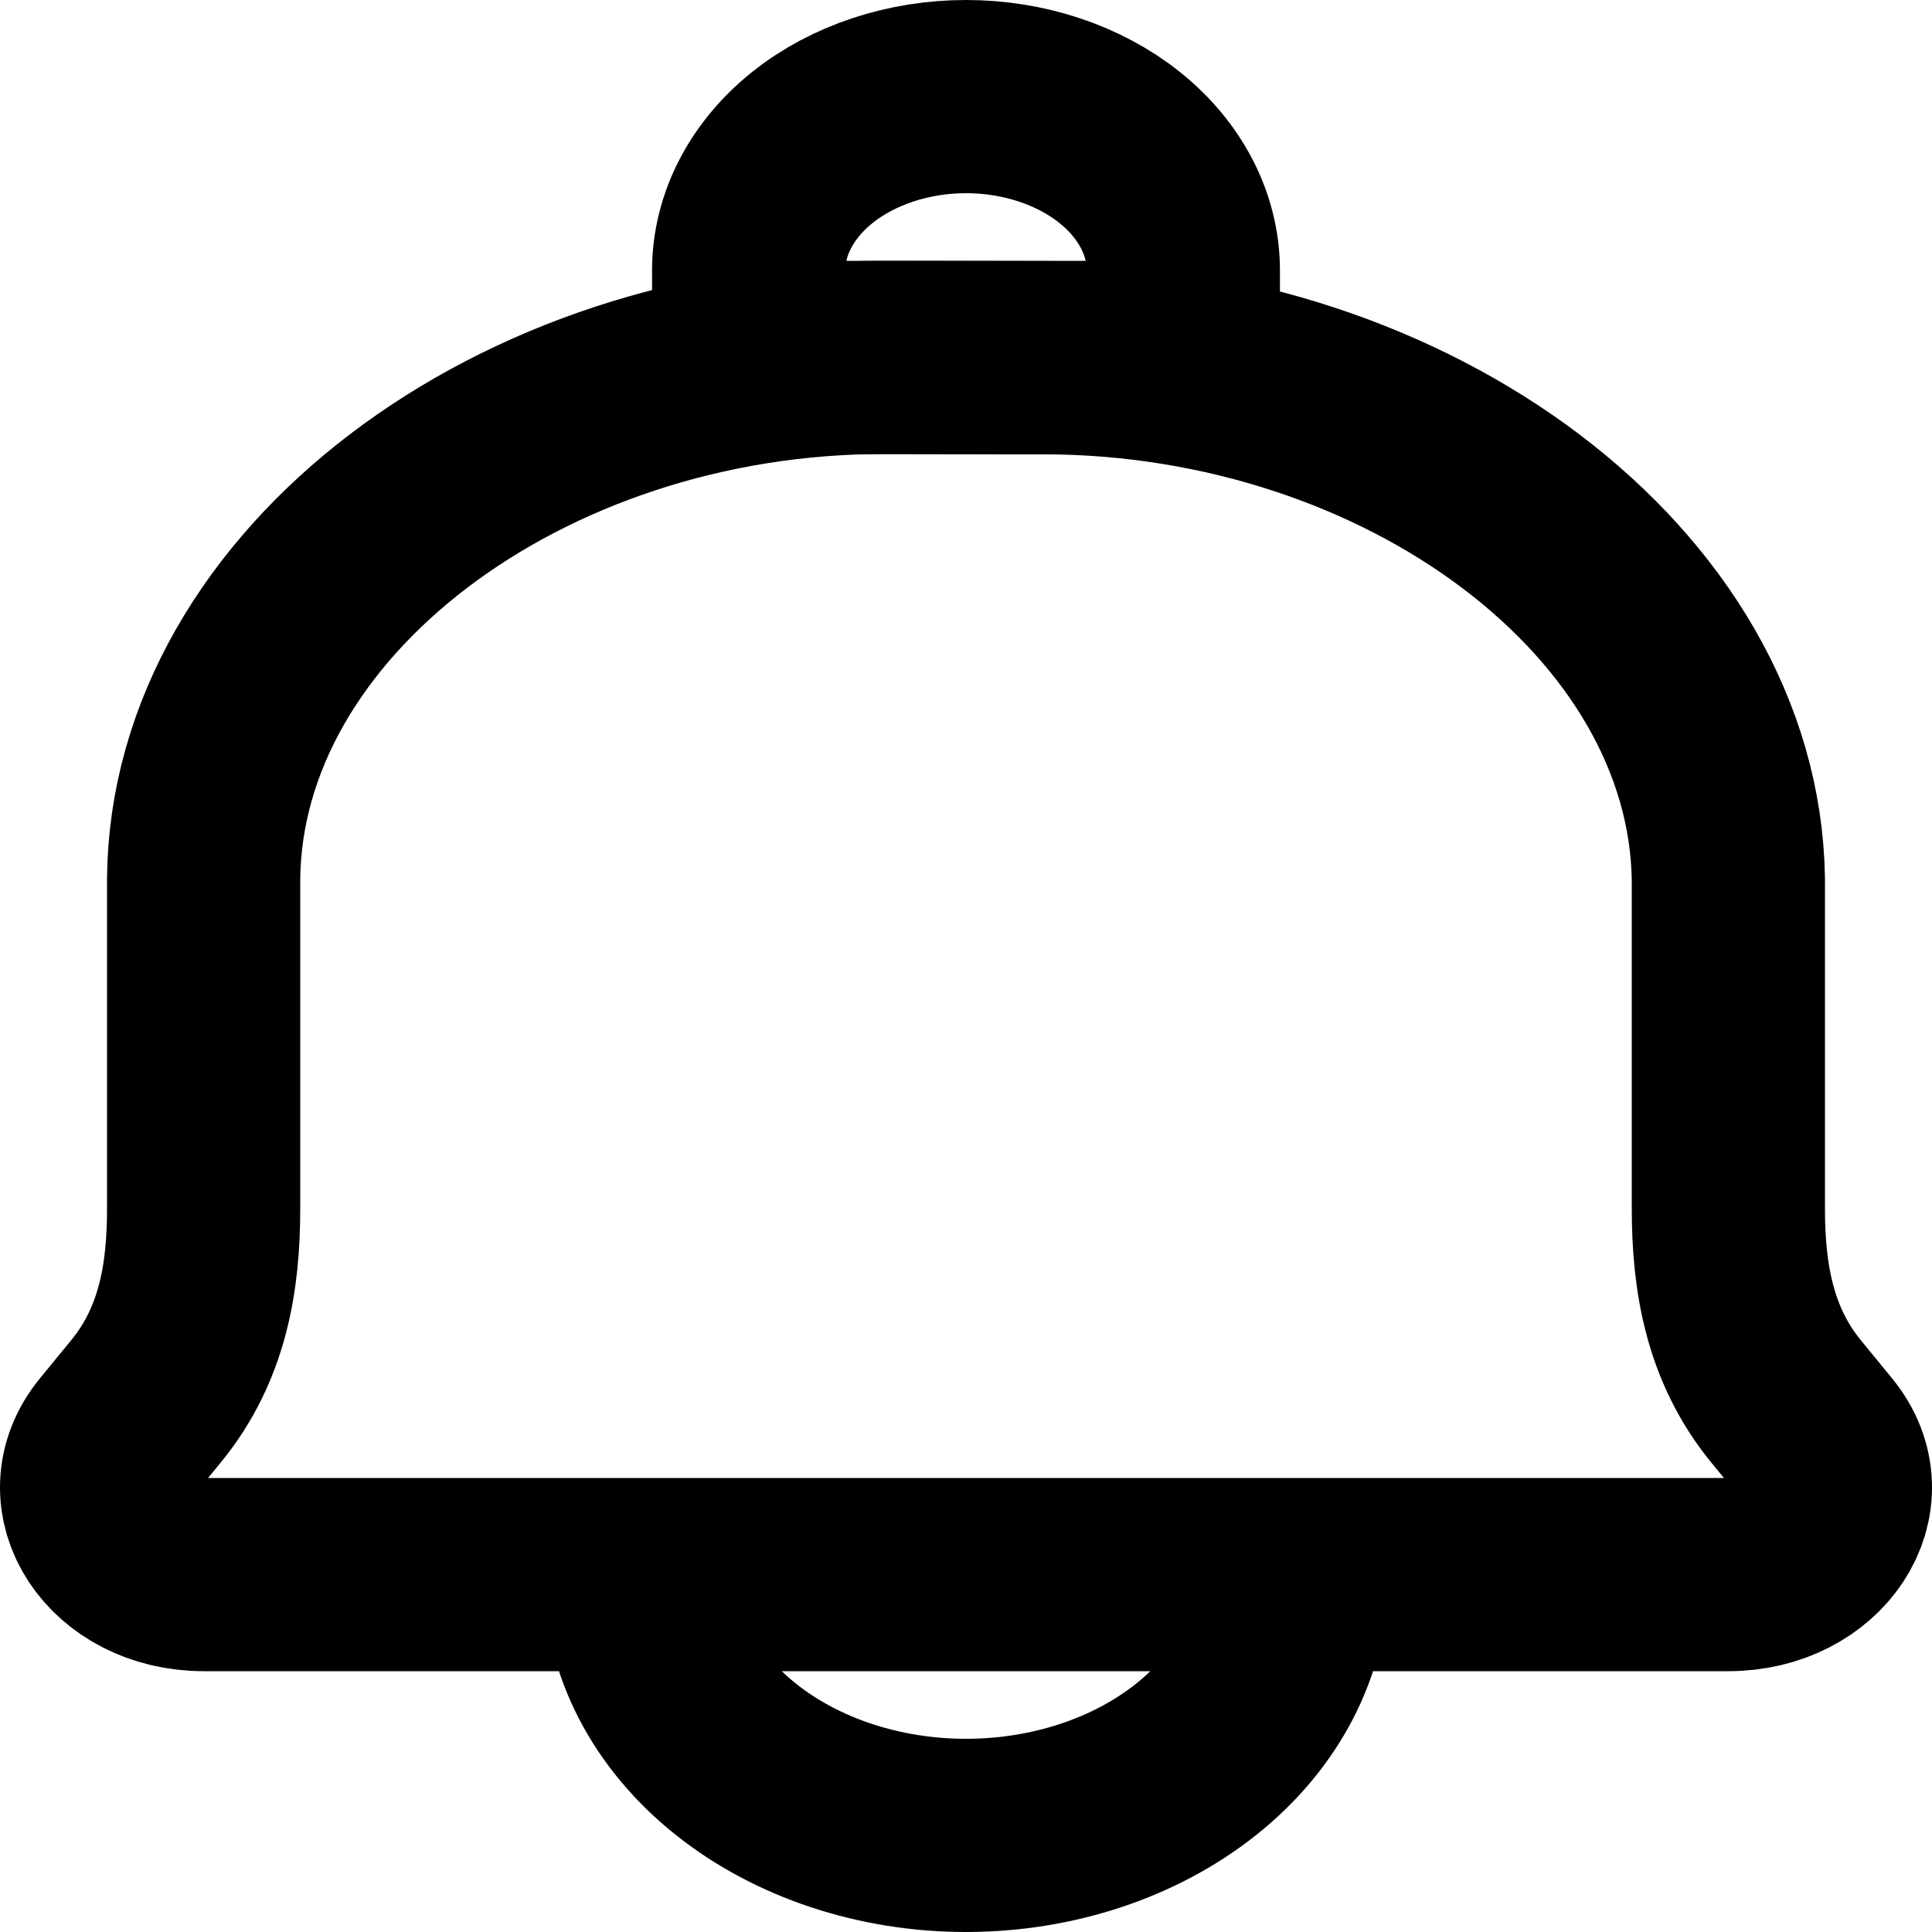
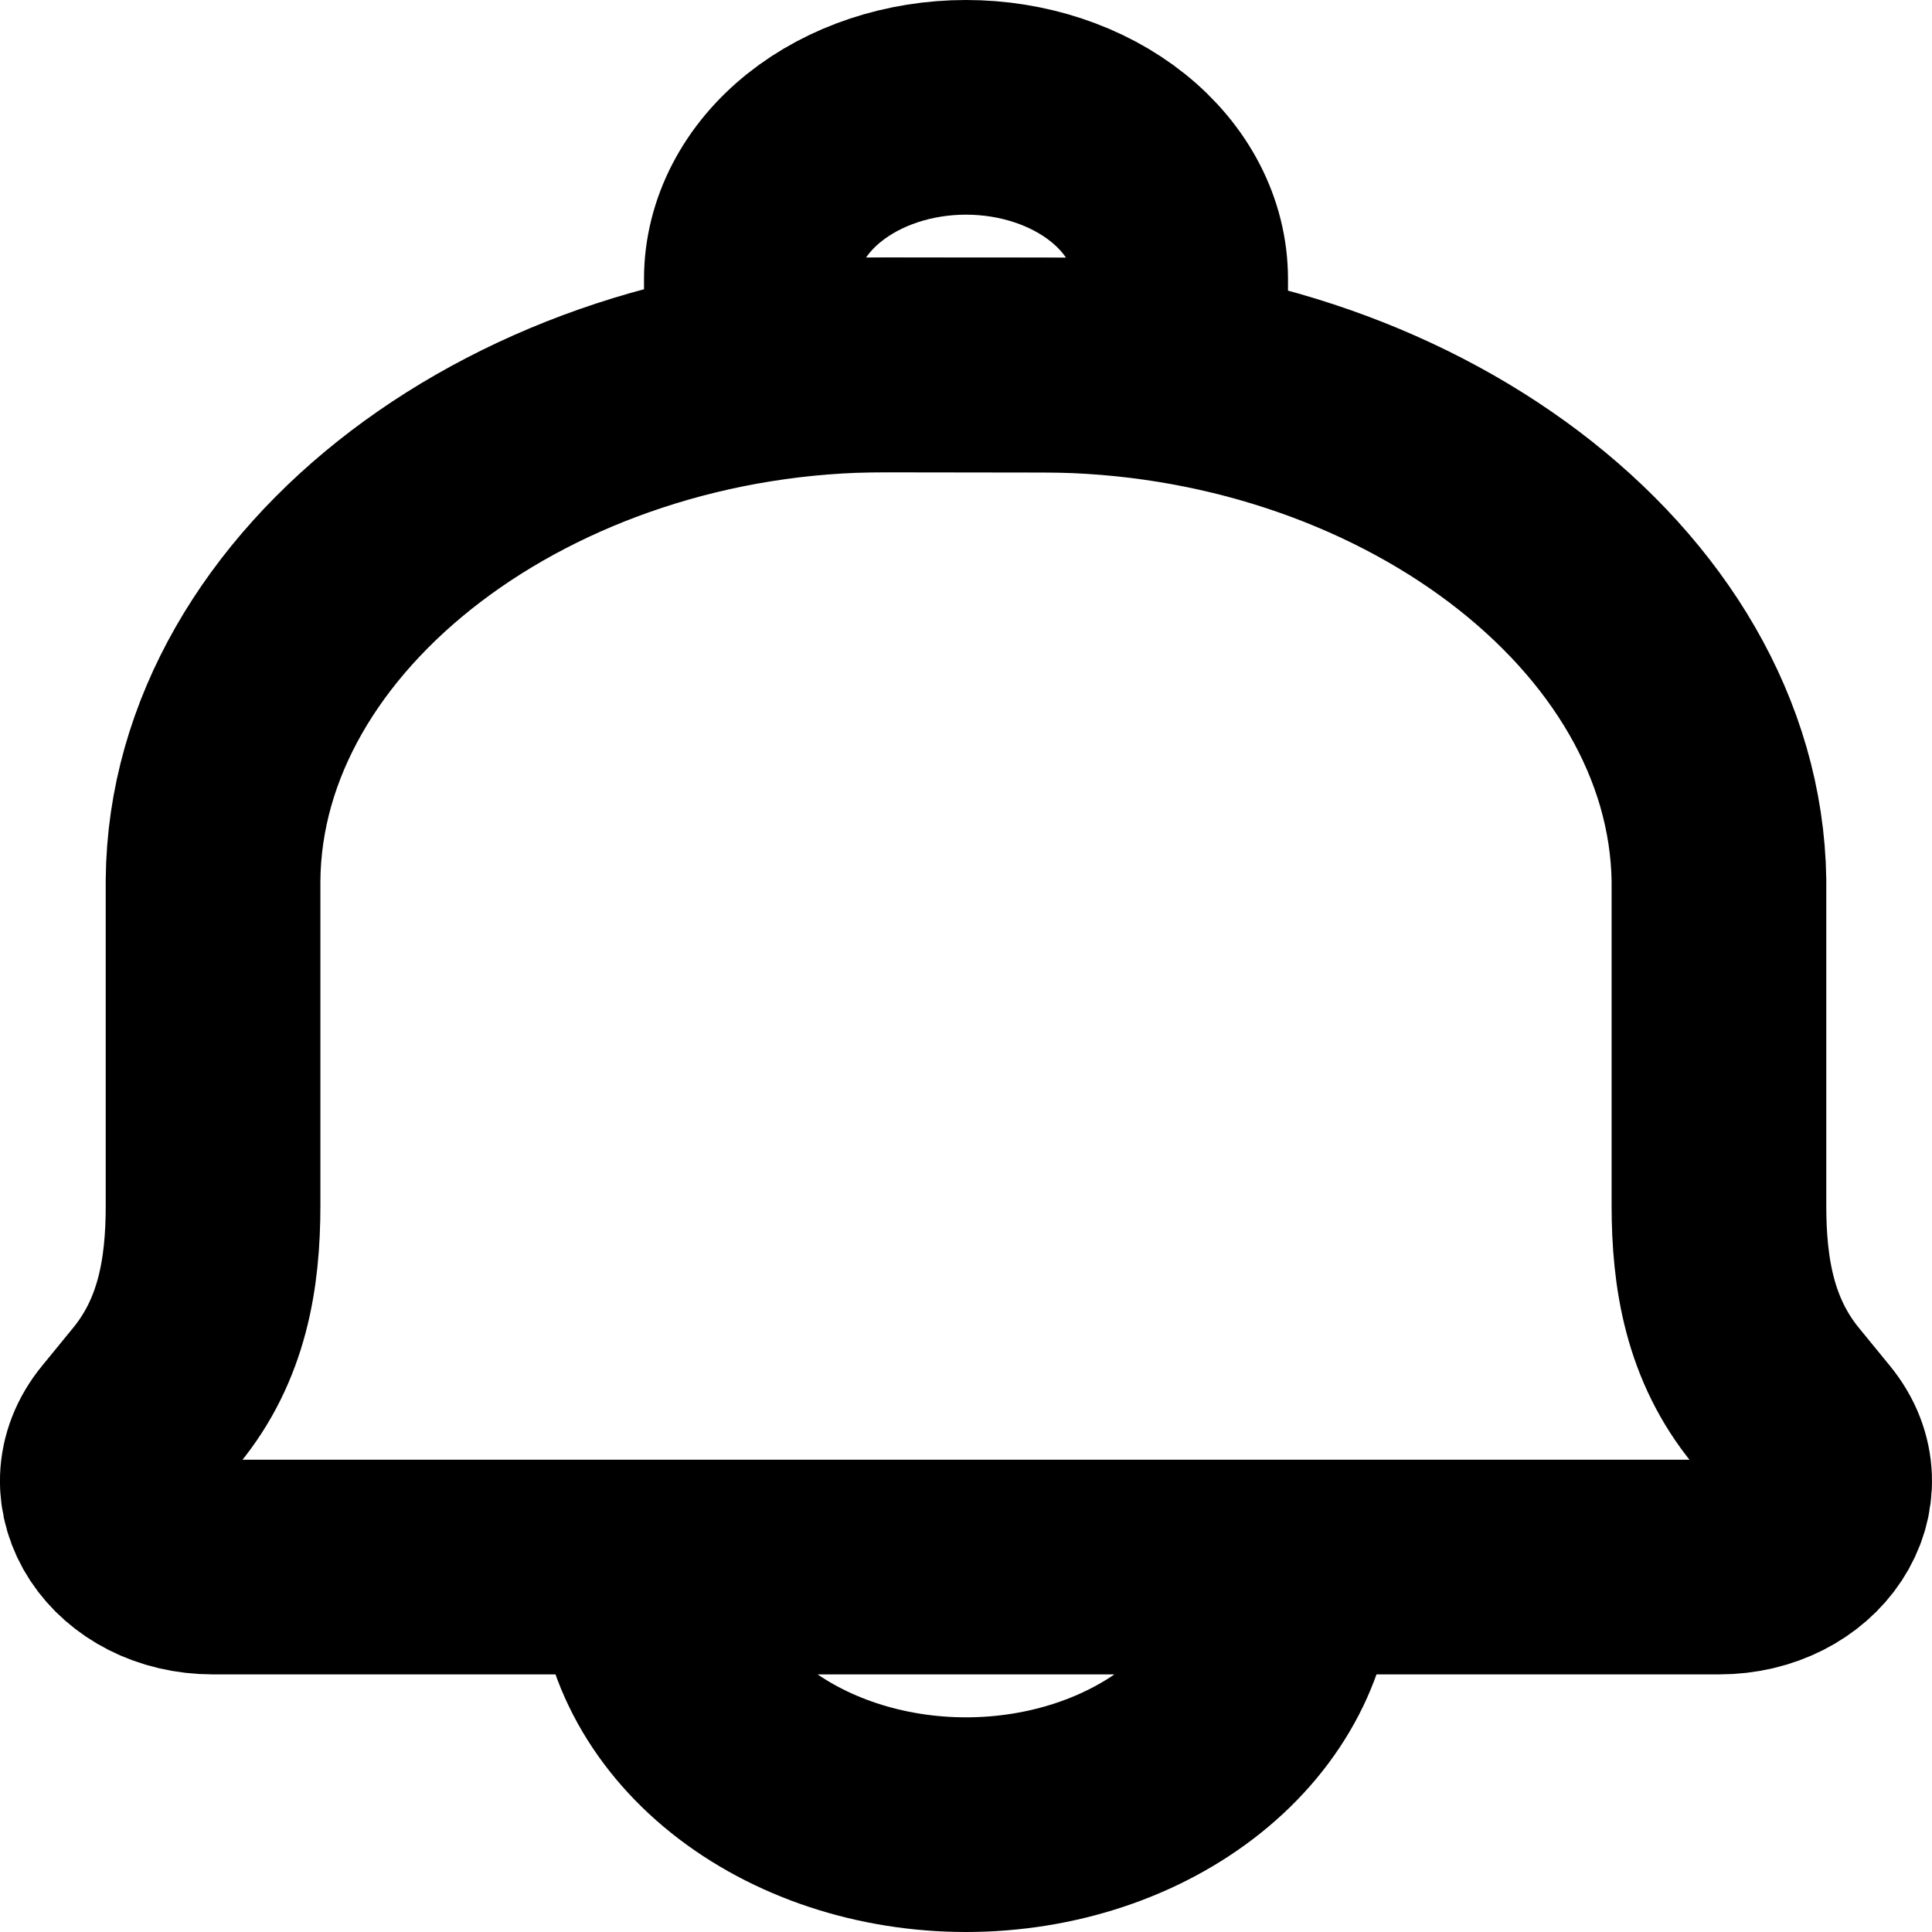
- <svg xmlns="http://www.w3.org/2000/svg" width="20" height="20" viewBox="0 0 20 20" fill="none">
-   <path d="M13.375 16.3C13.375 17.016 13.02 17.703 12.387 18.209C11.754 18.715 10.895 19 10 19C9.105 19 8.247 18.715 7.614 18.209C6.981 17.703 6.625 17.016 6.625 16.3M10.811 3.703L9.162 3.7C5.4 3.693 2.134 6.138 2.108 9.1V12.511C2.108 13.222 1.996 13.916 1.511 14.507L1.188 14.901C0.697 15.499 1.225 16.3 2.108 16.3H17.892C18.775 16.3 19.303 15.499 18.812 14.901L18.489 14.507C18.006 13.916 17.892 13.221 17.892 12.51V9.101C17.847 6.138 14.573 3.71 10.811 3.703Z" stroke="currentColor" stroke-width="2" stroke-linecap="round" stroke-linejoin="round" />
-   <path d="M10 1C10.597 1 11.169 1.19 11.591 1.527C12.013 1.865 12.25 2.323 12.25 2.8V3.7H7.75V2.8C7.75 2.323 7.988 1.865 8.409 1.527C8.831 1.19 9.404 1 10 1Z" stroke="currentColor" stroke-width="2" stroke-linecap="round" stroke-linejoin="round" />
+ <svg xmlns="http://www.w3.org/2000/svg" width="18" height="18" viewBox="0 0 18 18" fill="none">
+   <path d="M12 14.6C12 15.236 11.684 15.847 11.121 16.297C10.559 16.747 9.796 17 9 17C8.205 17 7.442 16.747 6.879 16.297C6.316 15.847 6 15.236 6 14.6M9.721 3.402L8.255 3.4C4.911 3.394 2.008 5.567 1.985 8.2V11.232C1.985 11.864 1.885 12.481 1.454 13.006L1.167 13.357C0.73 13.888 1.2 14.6 1.985 14.6H16.015C16.8 14.6 17.269 13.888 16.833 13.357L16.546 13.006C16.116 12.481 16.015 11.863 16.015 11.231V8.201C15.975 5.567 13.065 3.409 9.721 3.402Z" stroke="currentColor" stroke-width="2" stroke-linecap="round" stroke-linejoin="round" />
+   <path d="M9 1C9.53 1 10.039 1.169 10.414 1.469C10.789 1.769 11 2.176 11 2.6V3.4H7V2.6C7 2.176 7.211 1.769 7.586 1.469C7.961 1.169 8.47 1 9 1Z" stroke="currentColor" stroke-width="2" stroke-linecap="round" stroke-linejoin="round" />
</svg>
